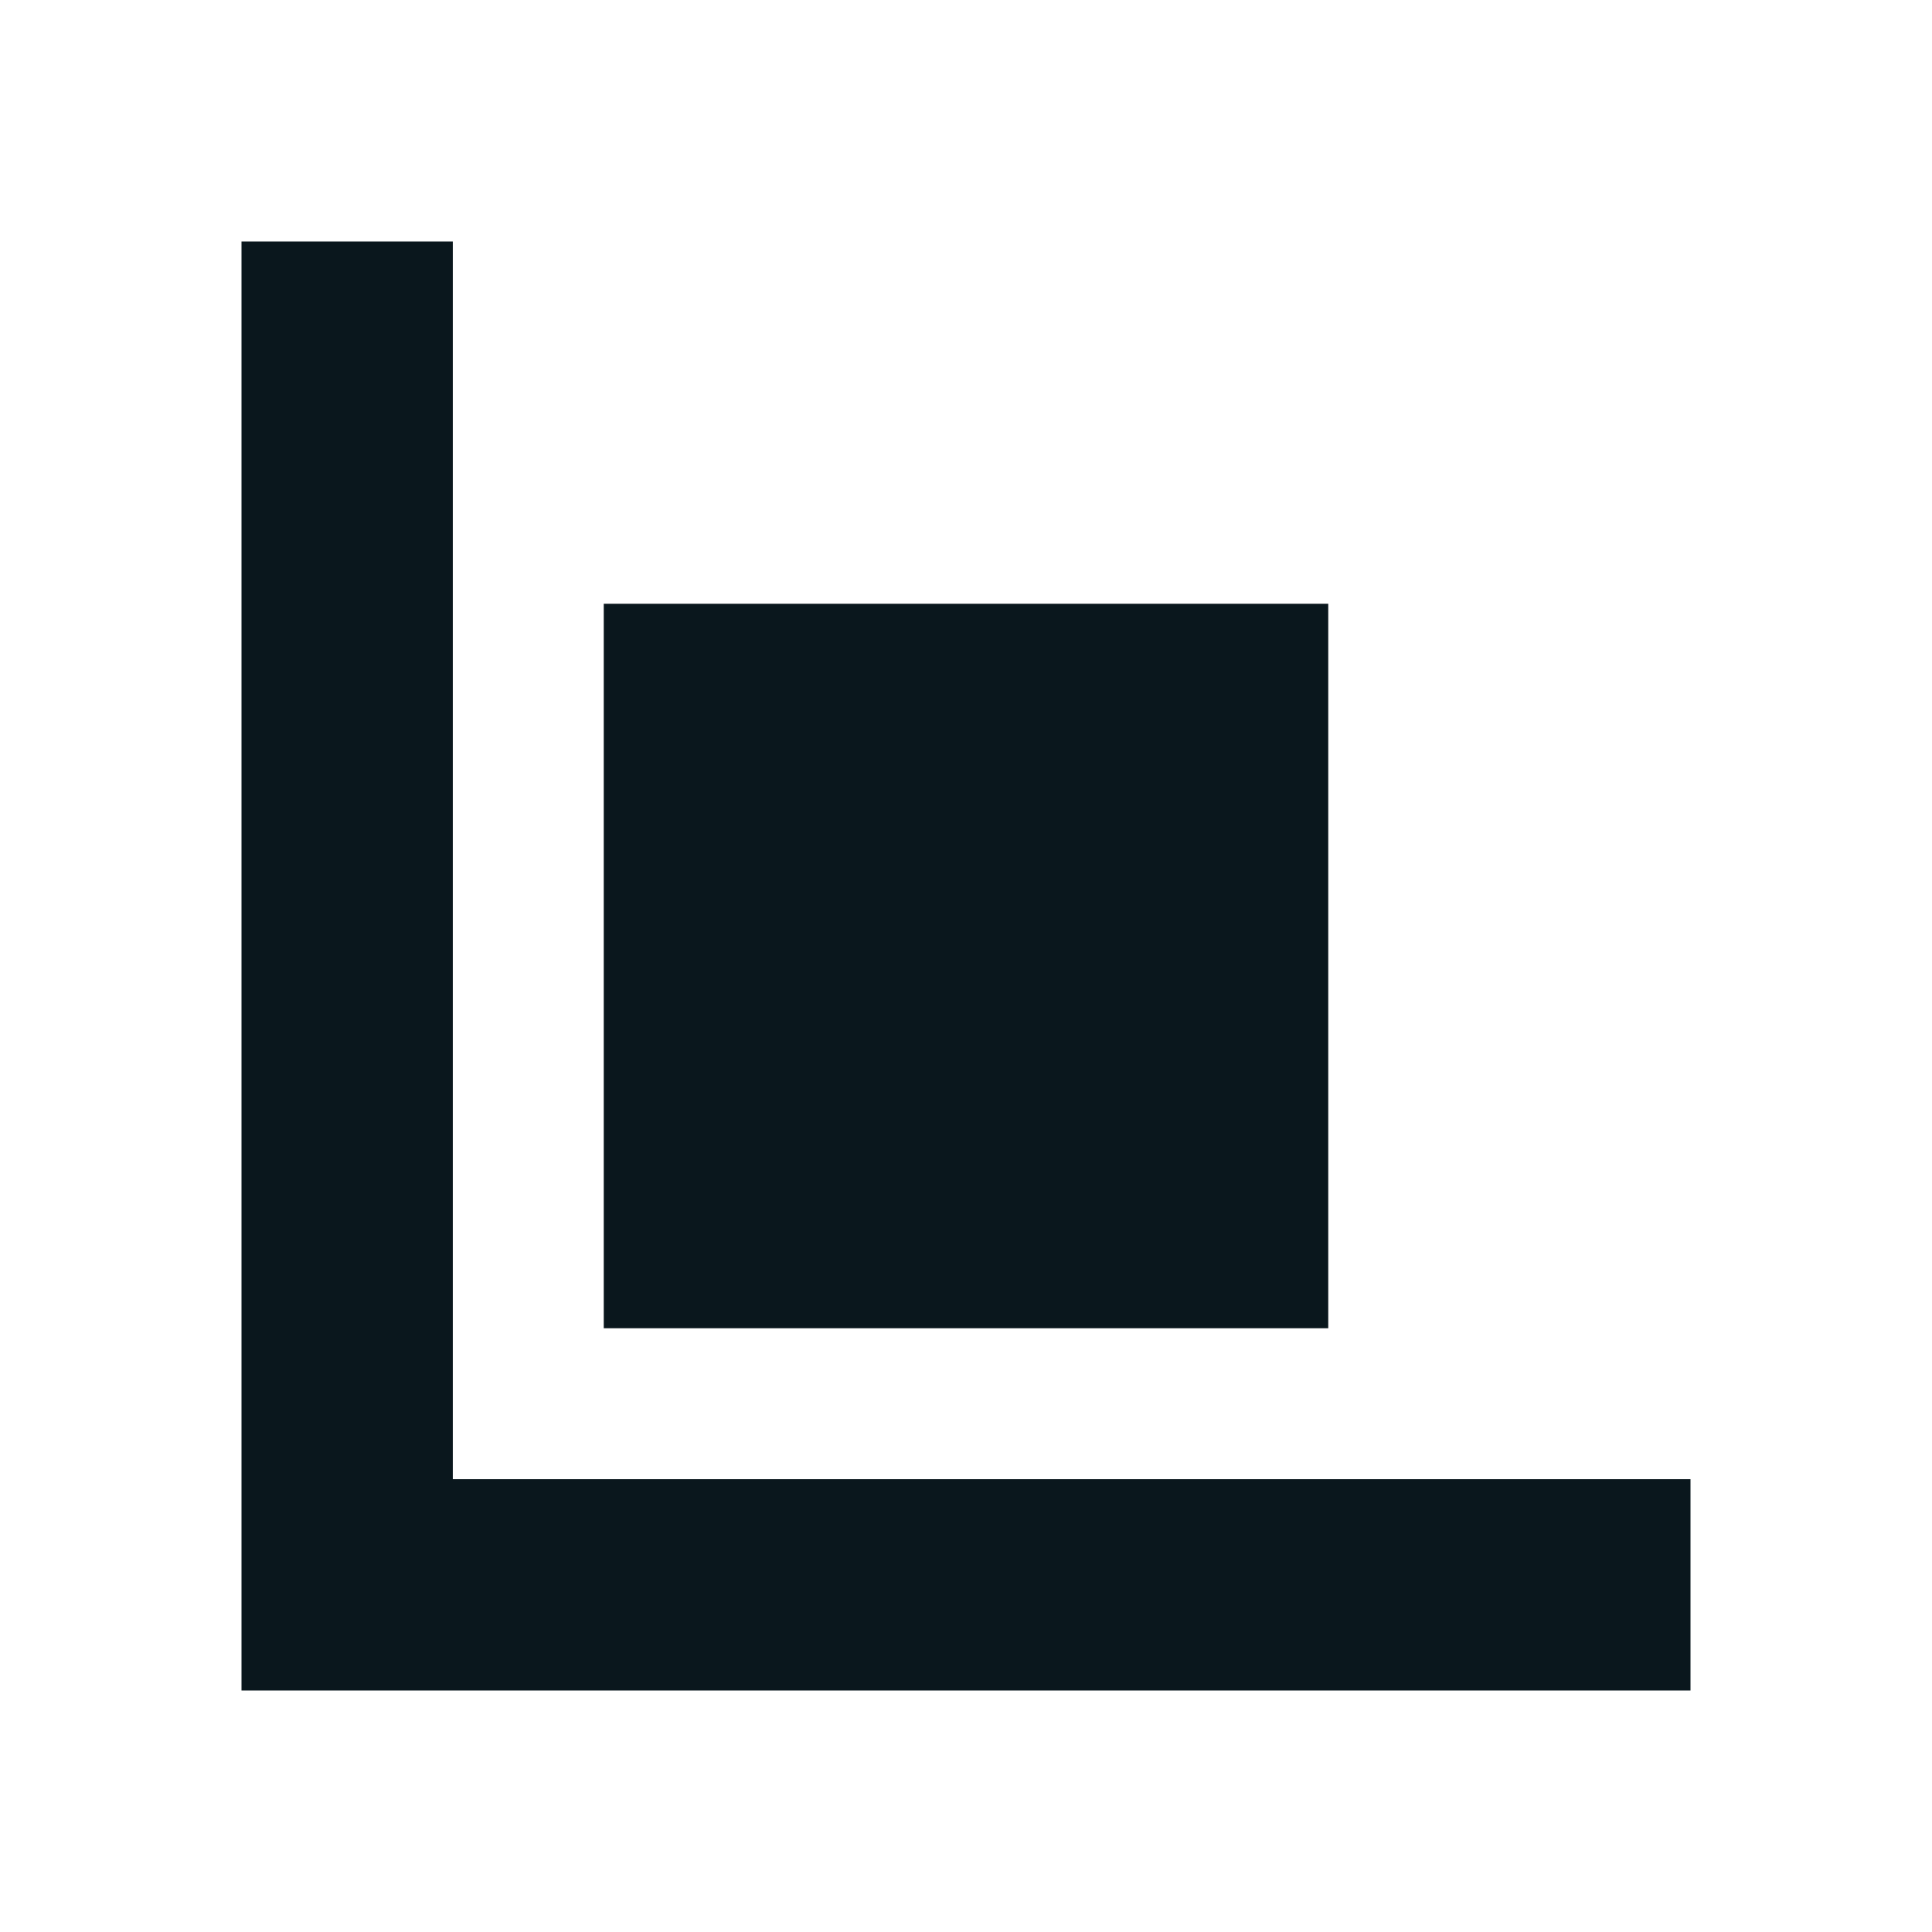
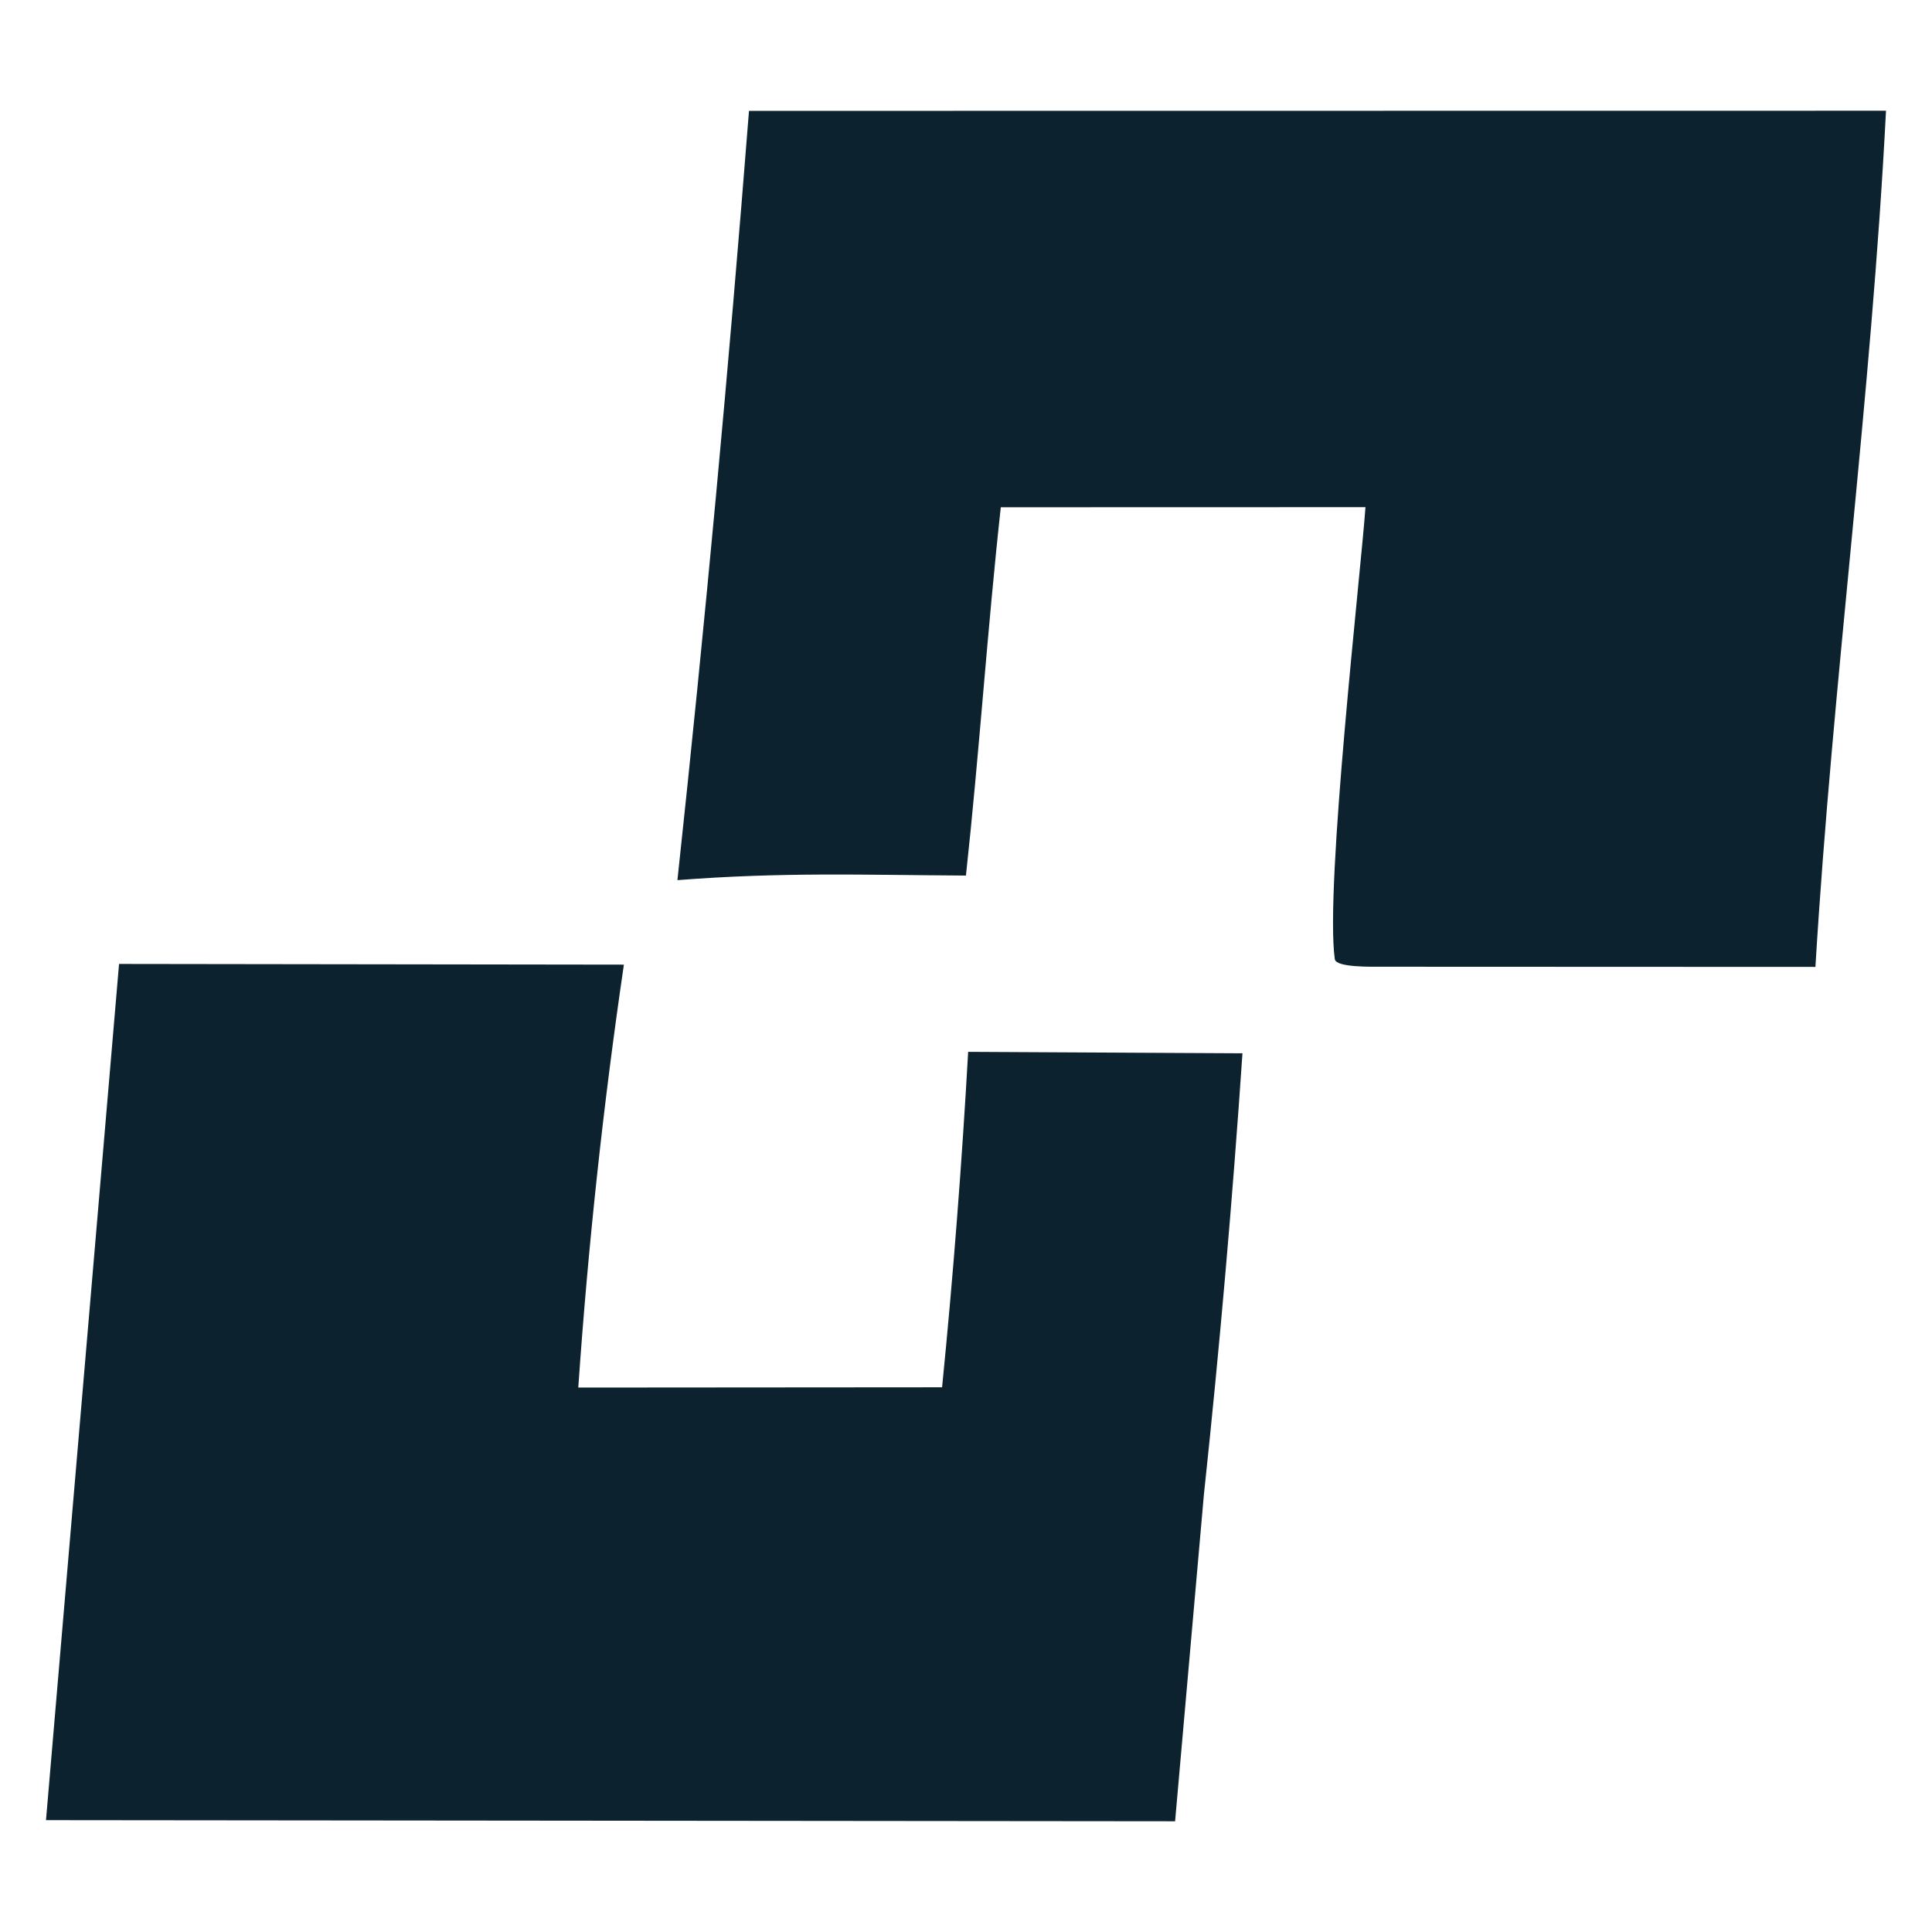
- <svg xmlns="http://www.w3.org/2000/svg" viewBox="0 0 64 64" role="img" aria-labelledby="title desc">
-   <path d="M11.5 8V52.5H56" fill="none" stroke="#0A171D" stroke-width="7" stroke-linecap="butt" stroke-linejoin="miter" />
-   <rect x="20" y="20" width="24" height="24" fill="#0A171D" />
+ <svg xmlns="http://www.w3.org/2000/svg" viewBox="1659.809 677.843 156.292 156.292" role="img" aria-labelledby="title desc">
+   <g>
+     <path transform="translate(0,0)" fill="#0D222F" d="M 1669.44 755.823 L 1710.28 755.879 C 1708.61 767.232 1707.38 778.645 1706.59 790.092 L 1736.02 790.07 C 1736.92 781.041 1737.62 771.993 1738.13 762.934 L 1760.32 763.051 C 1759.51 774.972 1758.47 786.875 1757.2 798.755 L 1754.87 825.177 L 1663.53 825.087 L 1669.44 755.823 z" />
+     <path transform="translate(0,0)" fill="#0D222F" d="M 1720.4 686.812 L 1812.38 686.801 C 1811.2 709.917 1808.06 732.974 1806.67 756.062 L 1771.75 756.048 C 1770.71 756.05 1767.89 756.114 1767.79 755.436 C 1766.97 749.628 1769.92 723.931 1770.27 718.871 L 1740.77 718.879 C 1739.68 728.796 1739.03 738.754 1737.95 748.673 C 1729.48 748.622 1723.1 748.384 1714.61 749.043 C 1716.84 728.328 1718.77 707.582 1720.4 686.812 z" />
+   </g>
</svg>
